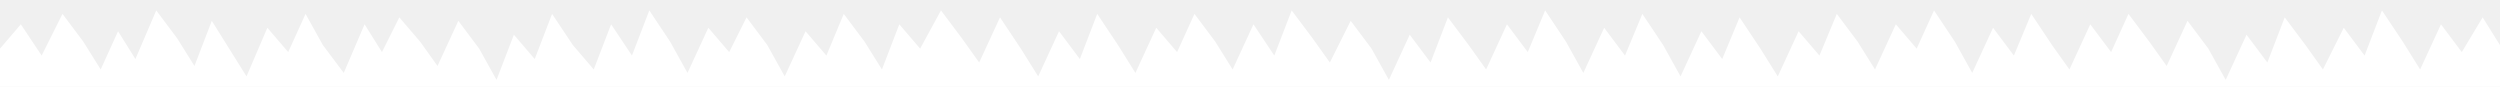
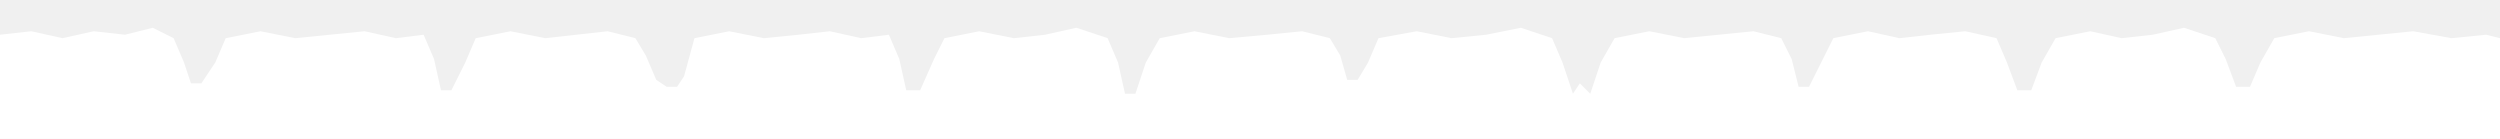
- <svg xmlns="http://www.w3.org/2000/svg" viewBox="0 0 1440 50" preserveAspectRatio="none">
-   <path d="M0,50 L0,28 L12,14 L24,32 L36,8 L48,24 L58,40 L68,18 L78,34 L90,6 L102,22 L112,38 L122,12 L132,28 L142,44 L154,16 L166,30 L176,8 L186,26 L198,42 L210,14 L220,30 L230,10 L242,24 L252,38 L264,12 L276,28 L286,46 L296,20 L308,34 L318,8 L330,26 L342,40 L352,14 L364,32 L374,6 L386,24 L396,42 L408,16 L420,30 L430,10 L442,26 L452,44 L464,18 L476,32 L486,8 L498,24 L508,40 L518,14 L530,28 L542,6 L554,22 L564,36 L576,10 L588,28 L598,44 L610,18 L622,34 L632,8 L644,26 L654,42 L666,16 L678,30 L688,8 L700,24 L710,40 L722,14 L734,32 L744,6 L756,22 L766,36 L778,12 L790,28 L800,46 L812,20 L824,36 L834,10 L846,26 L856,40 L868,14 L880,30 L890,6 L902,24 L912,42 L924,16 L936,32 L946,8 L958,26 L968,44 L980,18 L992,34 L1002,10 L1014,28 L1024,44 L1036,18 L1048,32 L1058,8 L1070,24 L1080,40 L1092,14 L1104,28 L1114,6 L1126,24 L1136,42 L1148,16 L1160,32 L1170,8 L1182,26 L1192,40 L1204,14 L1216,30 L1226,8 L1238,24 L1248,38 L1260,12 L1272,28 L1282,46 L1294,20 L1306,36 L1316,10 L1328,26 L1338,40 L1350,16 L1362,32 L1372,6 L1384,24 L1394,40 L1406,14 L1418,30 L1430,10 L1440,26 L1440,50 Z" fill="white" />
+ <svg xmlns="http://www.w3.org/2000/svg" viewBox="0 0 1440 80" preserveAspectRatio="none">
+   <path d="M0,80 L0,20     L18,18 L36,22 L54,18 L72,20 L88,16 L100,22     L106,36 L110,48 L116,48 L124,36 L130,22     L150,18 L170,22 L190,20 L210,18 L228,22 L244,20     L250,34 L254,52 L260,52 L268,36 L274,22     L294,18 L314,22 L332,20 L350,18 L366,22     L372,32 L378,46 L384,50 L390,50 L394,44 L400,22     L420,18 L440,22 L460,20 L478,18 L496,22 L512,20     L518,34 L522,52 L530,52 L538,34 L544,22     L564,18 L584,22 L602,20 L620,16 L638,22     L644,36 L648,54 L654,54 L660,36 L668,22     L688,18 L708,22 L730,20 L750,18 L766,22     L772,32 L776,46 L782,46 L788,36 L794,22     L816,18 L836,22 L856,20 L876,16 L894,22     L900,36 L906,54 L910,48 L916,54 L922,36 L930,22     L950,18 L970,22 L990,20 L1010,18 L1026,22     L1032,34 L1036,50 L1042,50 L1050,34 L1056,22     L1076,18 L1094,22 L1112,20 L1132,18 L1150,22     L1156,36 L1162,52 L1170,52 L1176,36 L1184,22     L1204,18 L1222,22 L1240,20 L1258,16 L1276,22     L1282,34 L1288,50 L1296,50 L1302,36 L1310,22     L1330,18 L1350,22 L1370,20 L1390,18 L1412,22 L1432,20 L1440,22     L1440,80 Z" fill="white" />
</svg>
